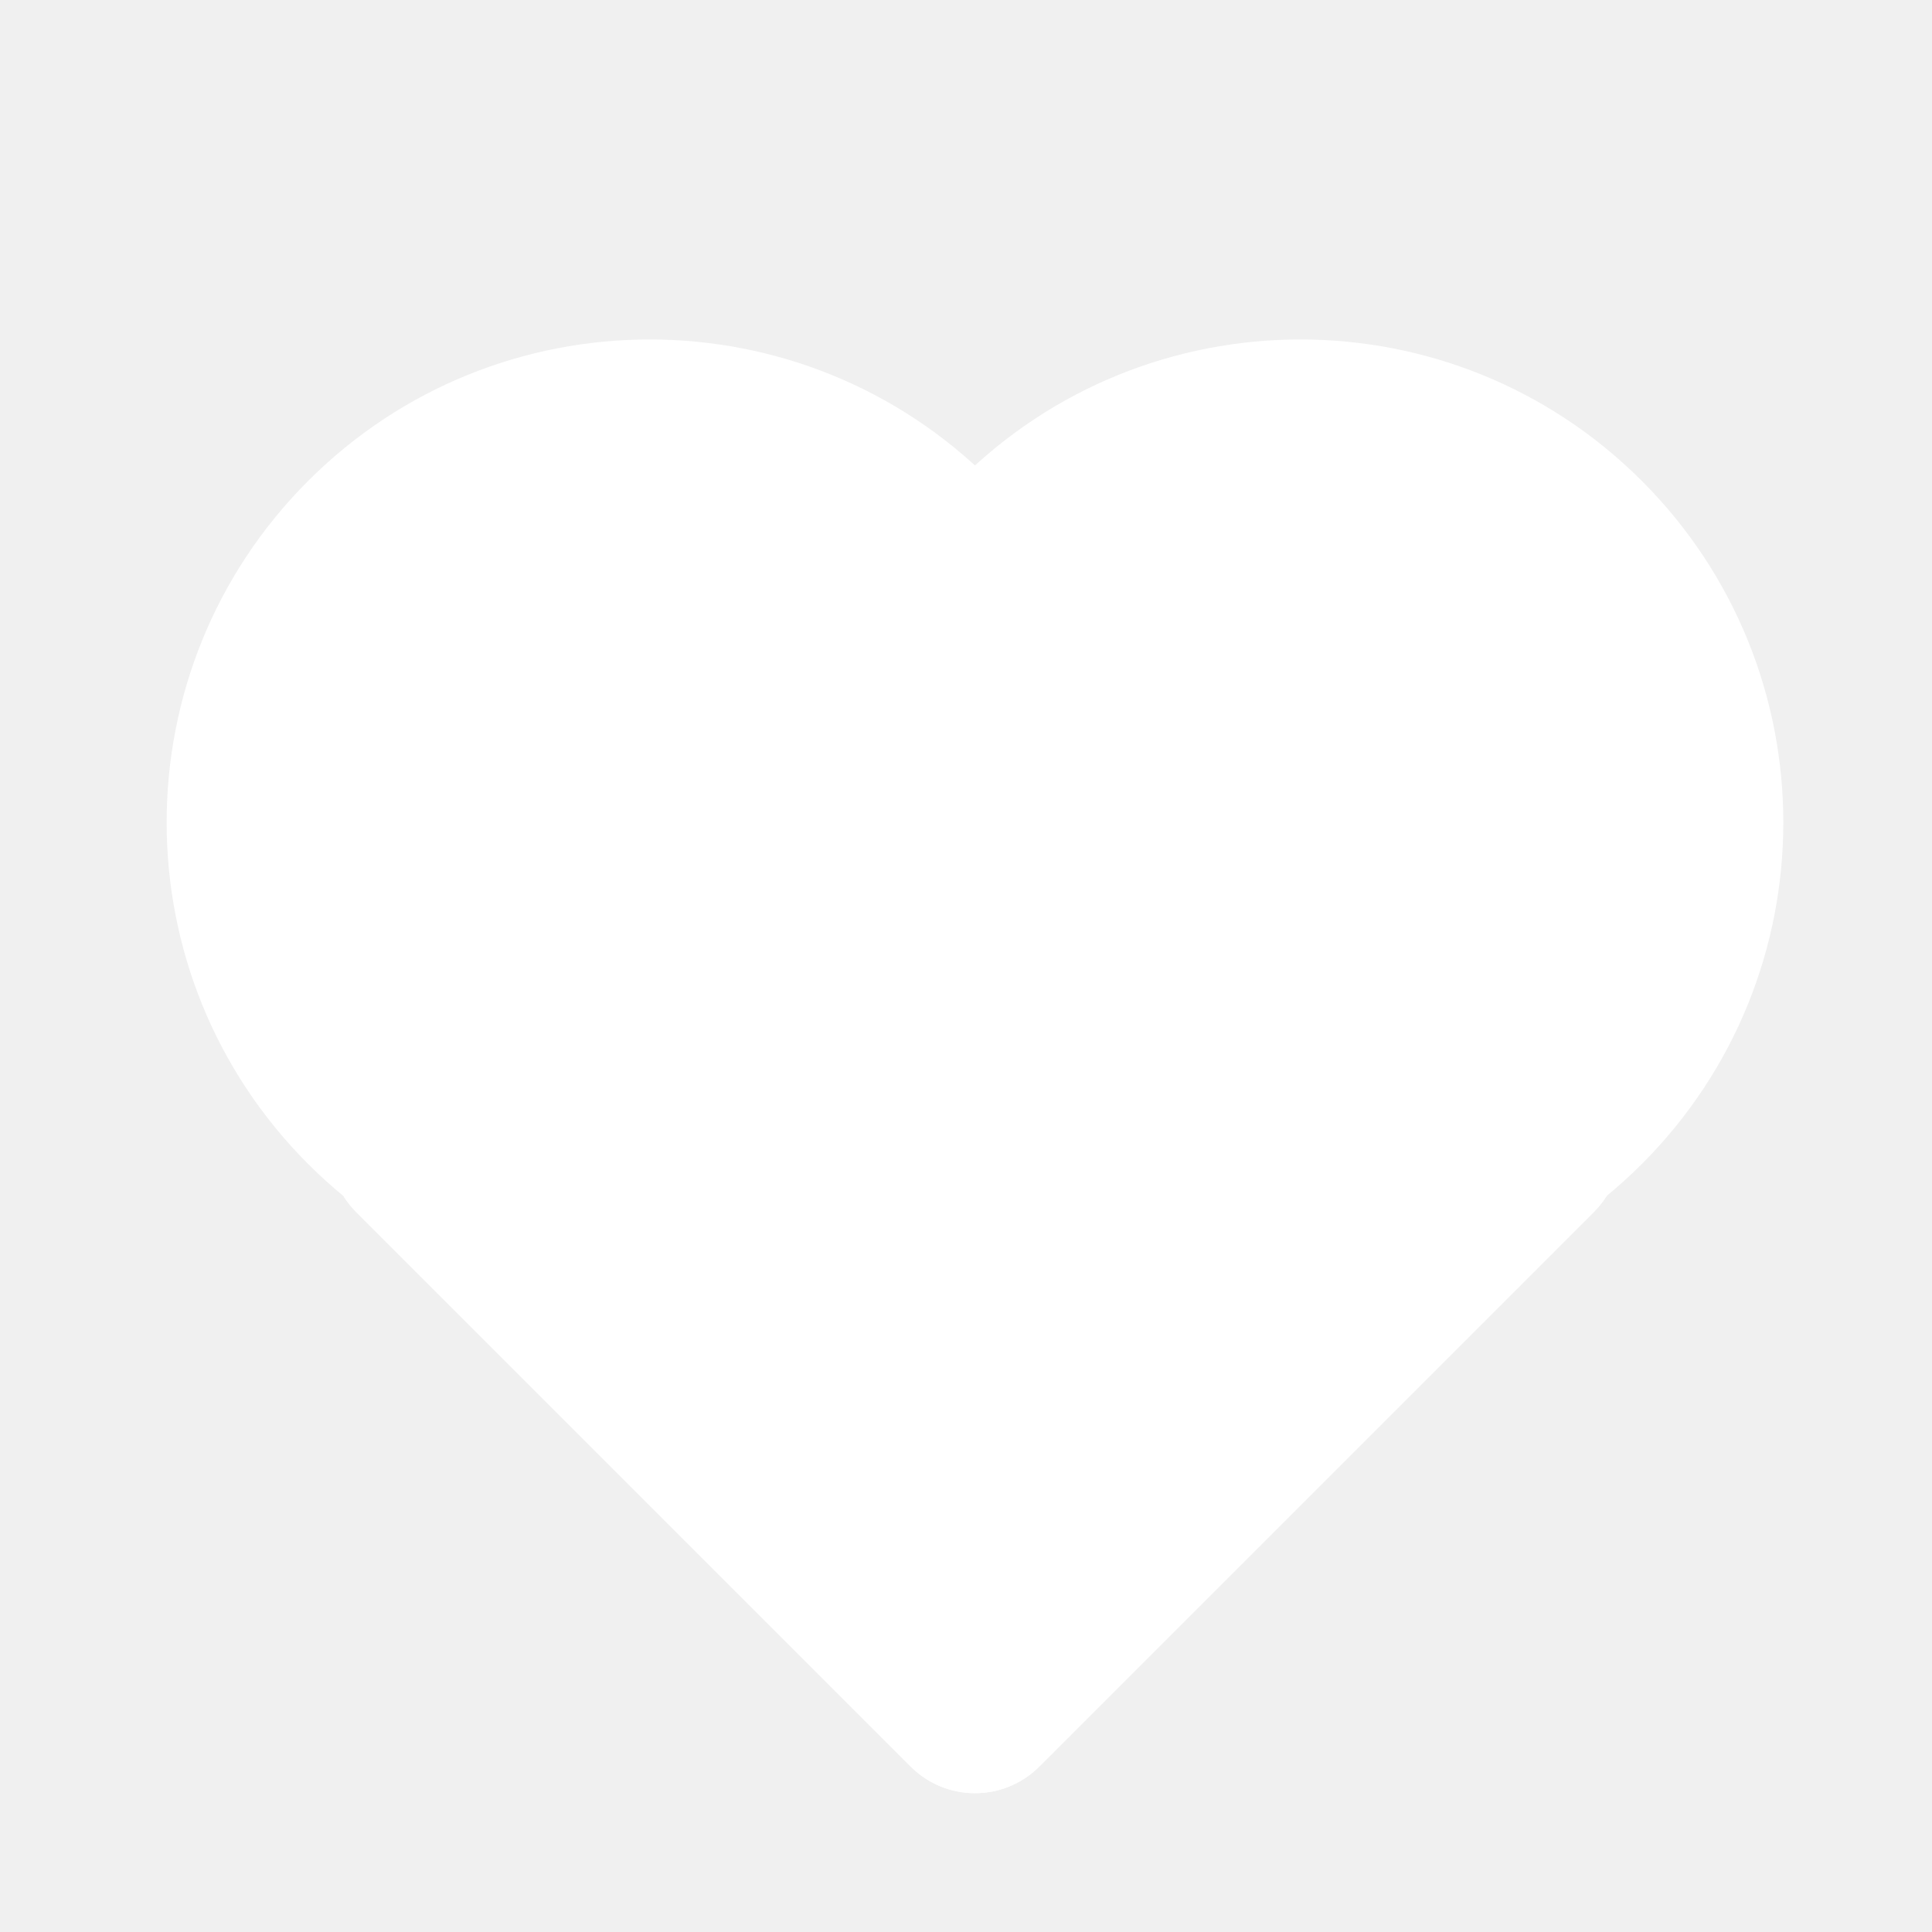
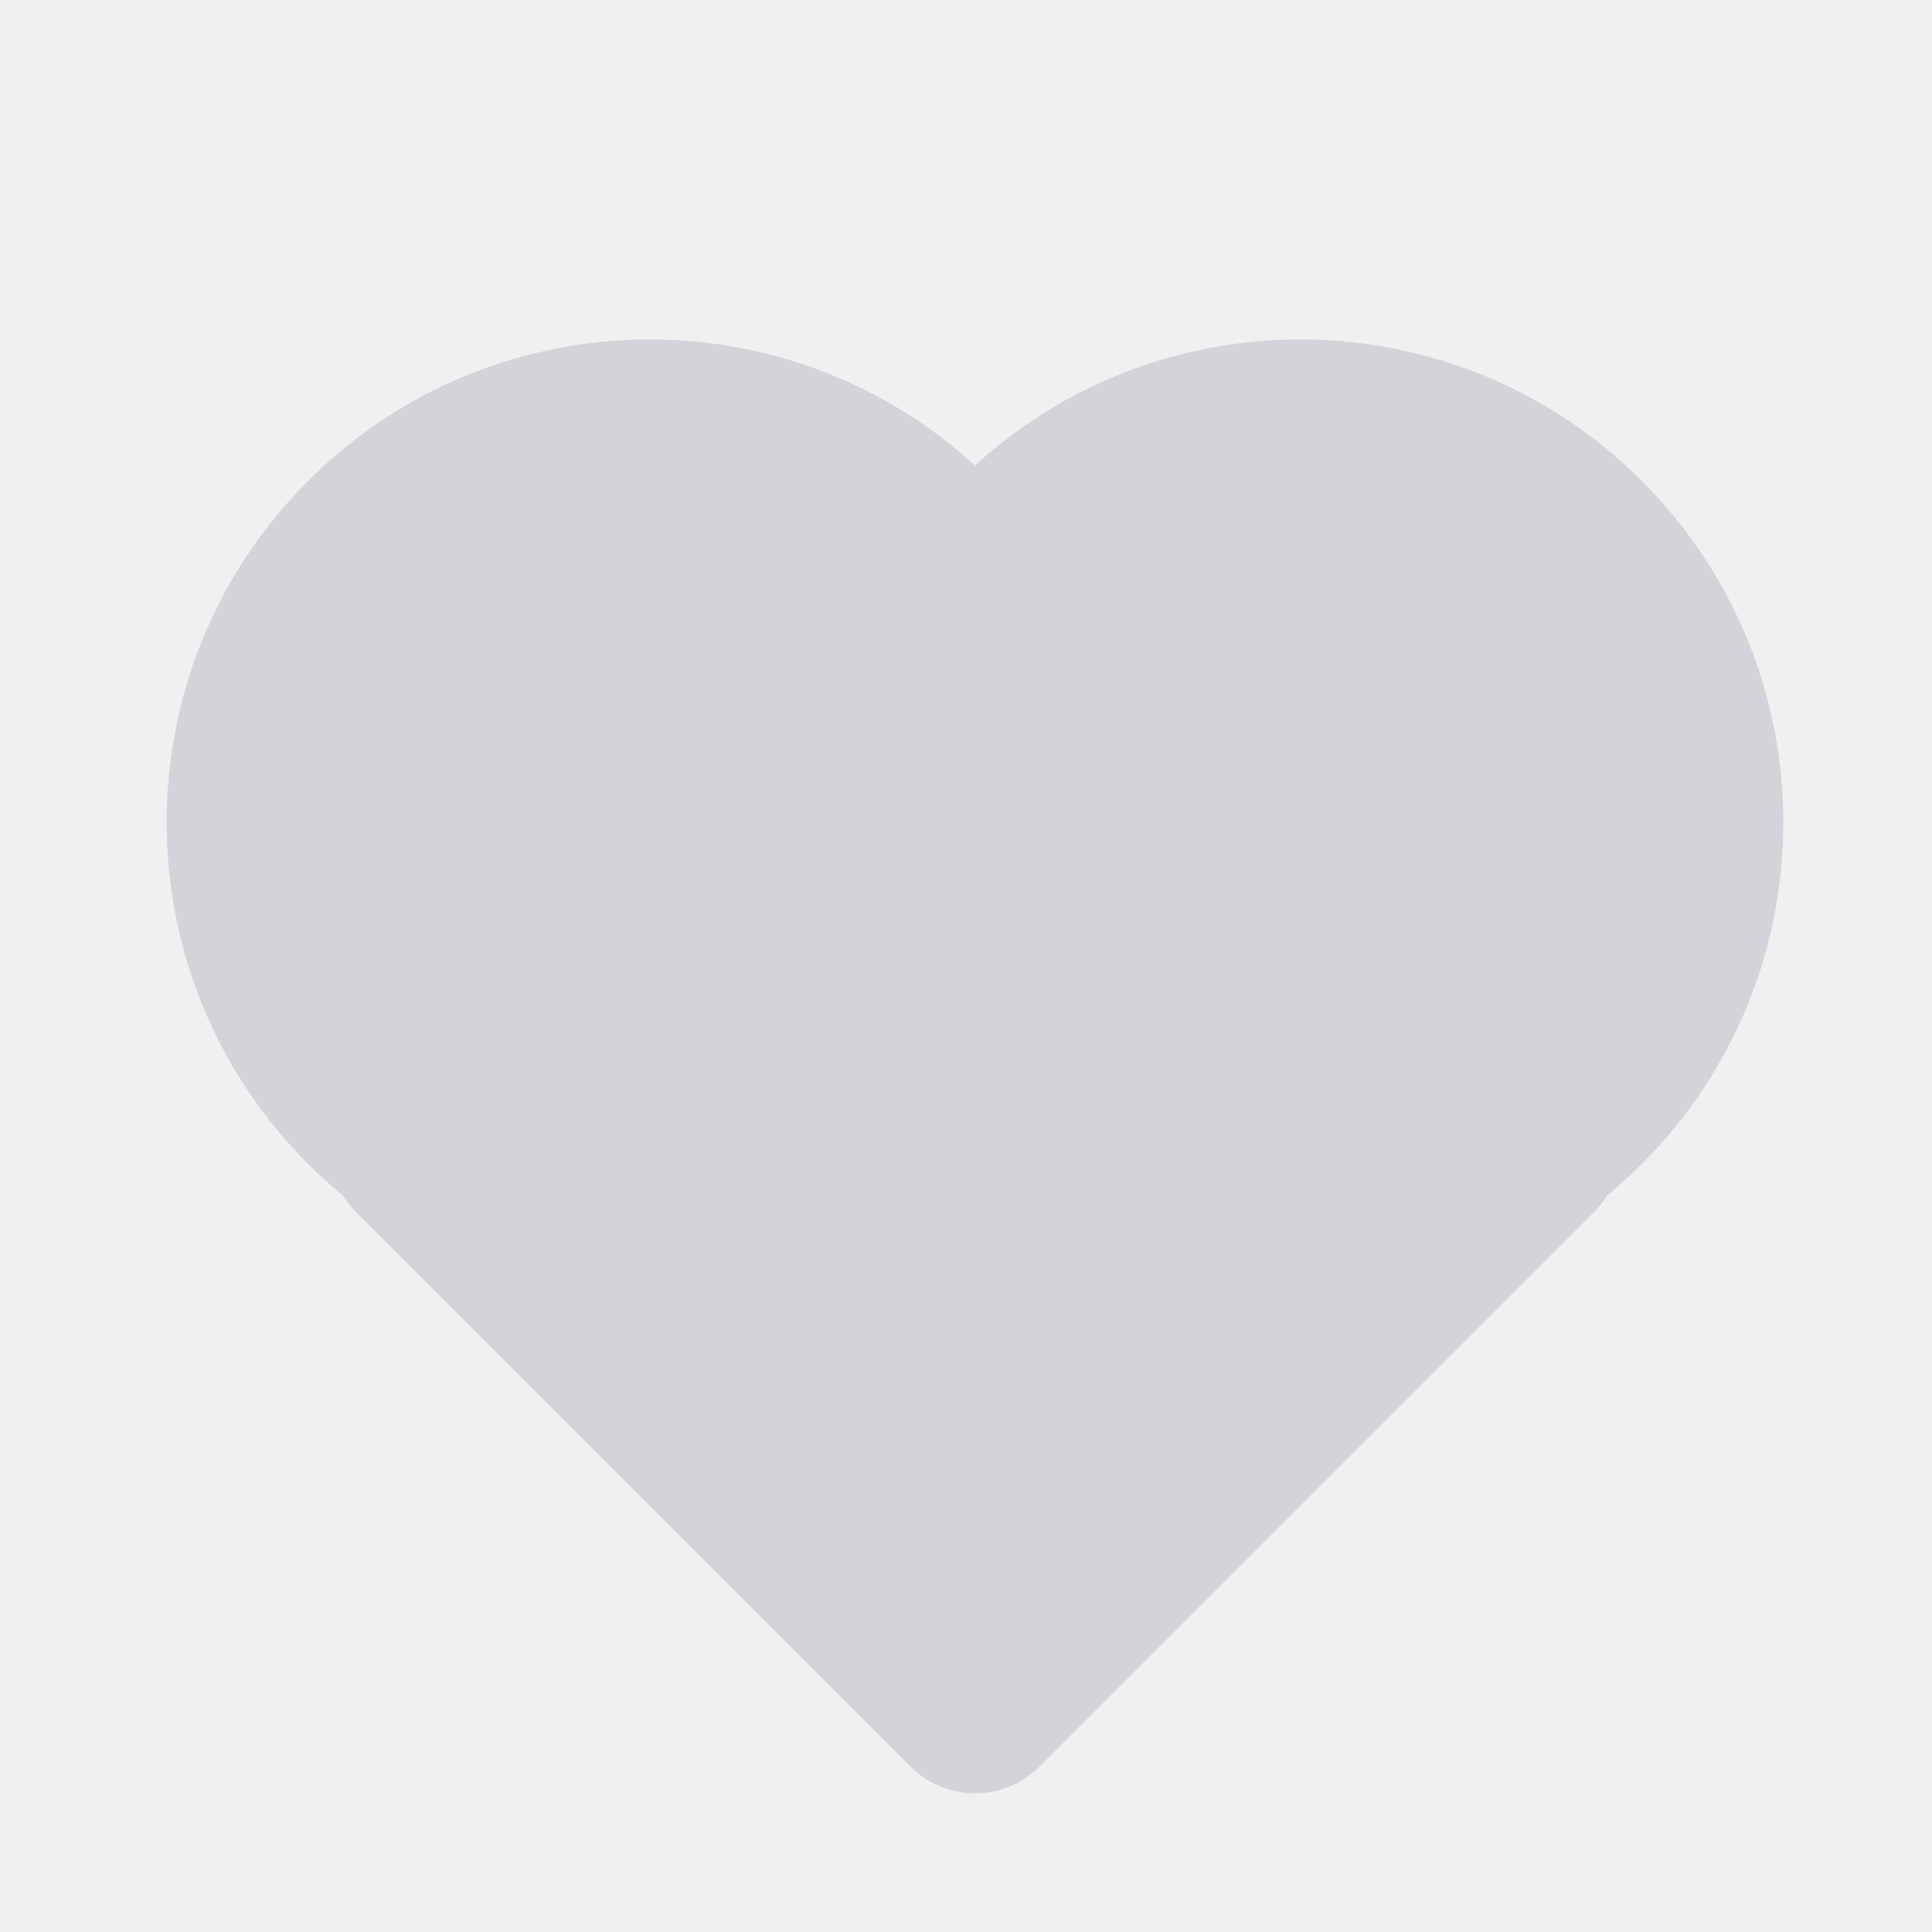
<svg xmlns="http://www.w3.org/2000/svg" xmlns:ns1="http://vectornator.io" style="fill-rule:evenodd;clip-rule:evenodd;stroke-linecap:round;stroke-linejoin:round;" xml:space="preserve" version="1.1" viewBox="0 0 400 400">
  <defs />
  <g id="Layer 1" ns1:layerName="Layer 1">
-     <path d="M215.177+109.535L329.965+224.322C337.32+231.677+337.32+243.601+329.965+250.956L215.177+365.744C207.823+373.098+195.898+373.098+188.544+365.744L73.756+250.956C66.401+243.601+66.401+231.677+73.756+224.322L188.544+109.535C195.898+102.18+207.823+102.18+215.177+109.535Z" opacity="1" fill="#ffffff" />
-     <path d="M198.508+99.57C237.56+60.518+300.877+60.518+339.929+99.57C378.982+138.623+378.982+201.939+339.929+240.992C300.877+280.044+237.56+280.044+198.508+240.992C159.456+201.939+159.456+138.623+198.508+99.57Z" opacity="1" fill="#ffffff" />
-     <path d="M73.756+224.322L188.544+109.535C195.898+102.18+207.823+102.18+215.177+109.535L329.965+224.322C337.32+231.677+337.32+243.601+329.965+250.956L215.177+365.744C207.823+373.098+195.898+373.098+188.544+365.744L73.756+250.956C66.401+243.601+66.401+231.677+73.756+224.322Z" opacity="1" fill="#ffffff" />
-     <path d="M63.792+240.992C24.739+201.939+24.739+138.623+63.792+99.57C102.844+60.518+166.161+60.518+205.213+99.57C244.266+138.623+244.266+201.939+205.213+240.992C166.161+280.044+102.844+280.044+63.792+240.992Z" opacity="1" fill="#ffffff" />
+     <path d="M215.177+109.535L329.965+224.322C337.32+231.677+337.32+243.601+329.965+250.956L215.177+365.744C207.823+373.098+195.898+373.098+188.544+365.744L73.756+250.956C66.401+243.601+66.401+231.677+73.756+224.322L188.544+109.535C195.898+102.18+207.823+102.18+215.177+109.535Z" opacity="1" fill="#d3d4d9" />
+     <path d="M198.508+99.57C237.56+60.518+300.877+60.518+339.929+99.57C378.982+138.623+378.982+201.939+339.929+240.992C300.877+280.044+237.56+280.044+198.508+240.992C159.456+201.939+159.456+138.623+198.508+99.57Z" opacity="1" fill="#d3d4d9" />
+     <path d="M73.756+224.322L188.544+109.535C195.898+102.18+207.823+102.18+215.177+109.535L329.965+224.322C337.32+231.677+337.32+243.601+329.965+250.956L215.177+365.744C207.823+373.098+195.898+373.098+188.544+365.744L73.756+250.956C66.401+243.601+66.401+231.677+73.756+224.322Z" opacity="1" fill="#d3d4d9" />
+     <path d="M63.792+240.992C24.739+201.939+24.739+138.623+63.792+99.57C102.844+60.518+166.161+60.518+205.213+99.57C244.266+138.623+244.266+201.939+205.213+240.992C166.161+280.044+102.844+280.044+63.792+240.992Z" opacity="1" fill="#d3d4d9" />
  </g>
</svg>
